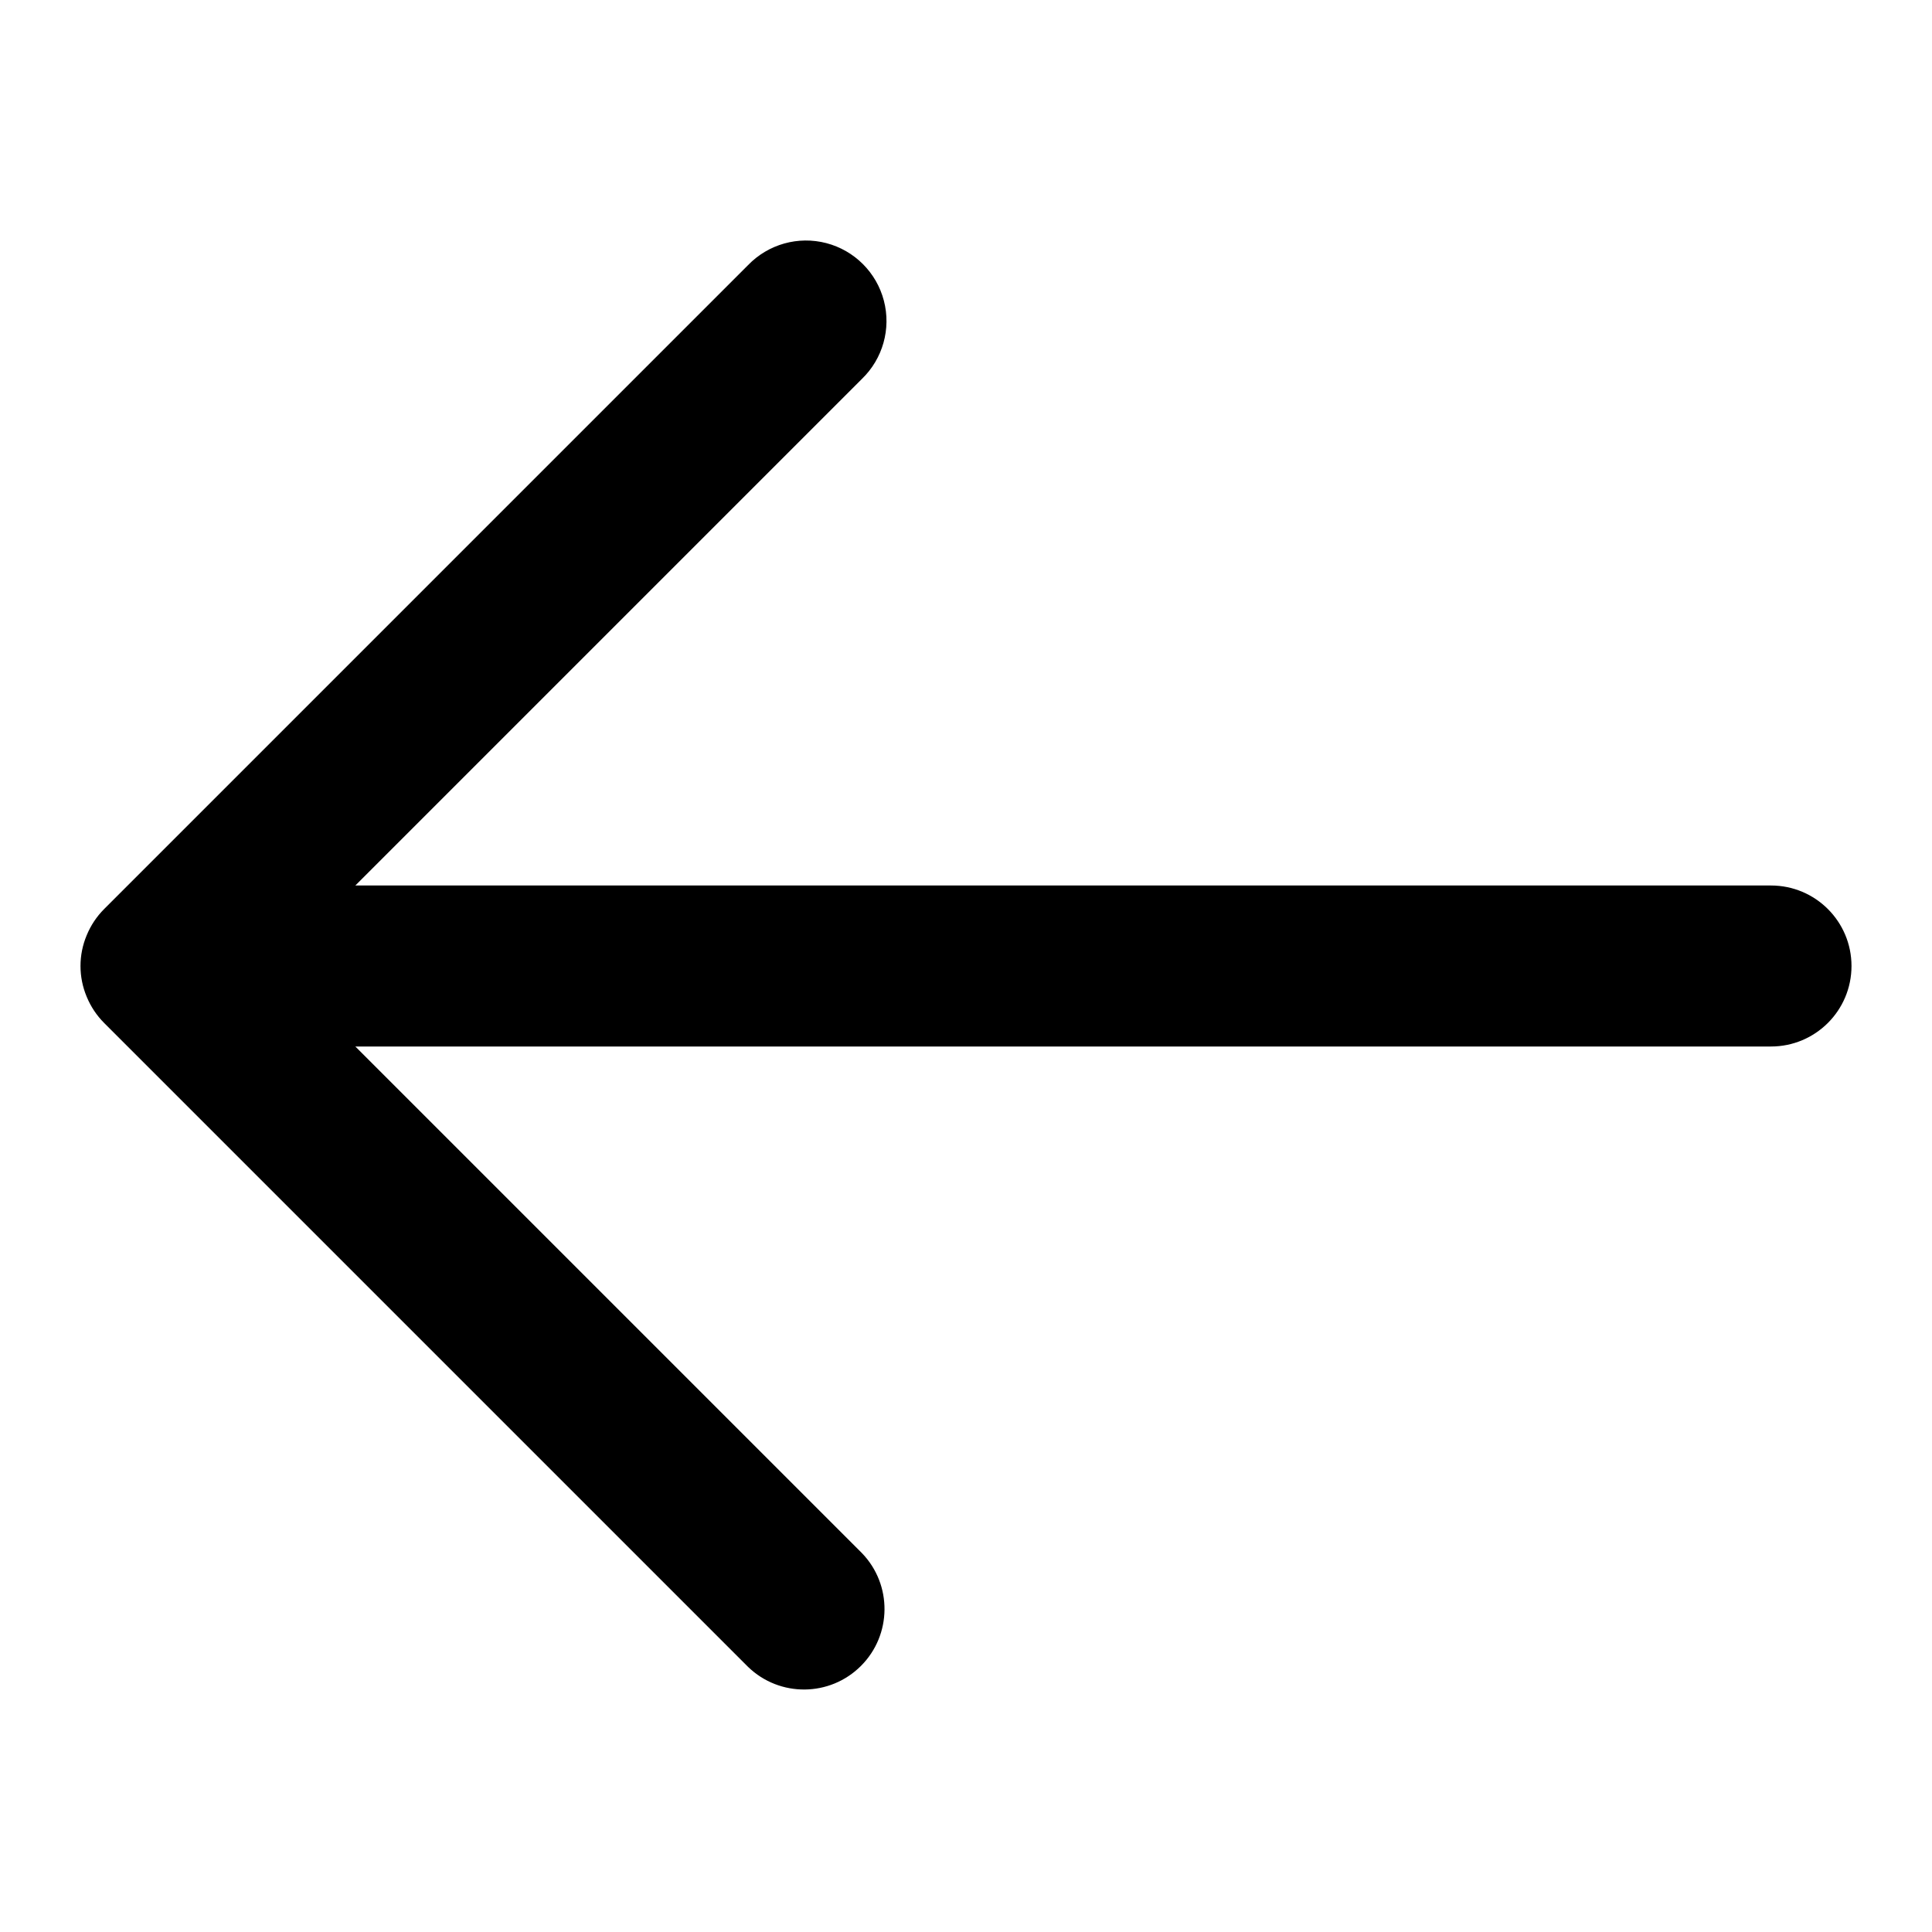
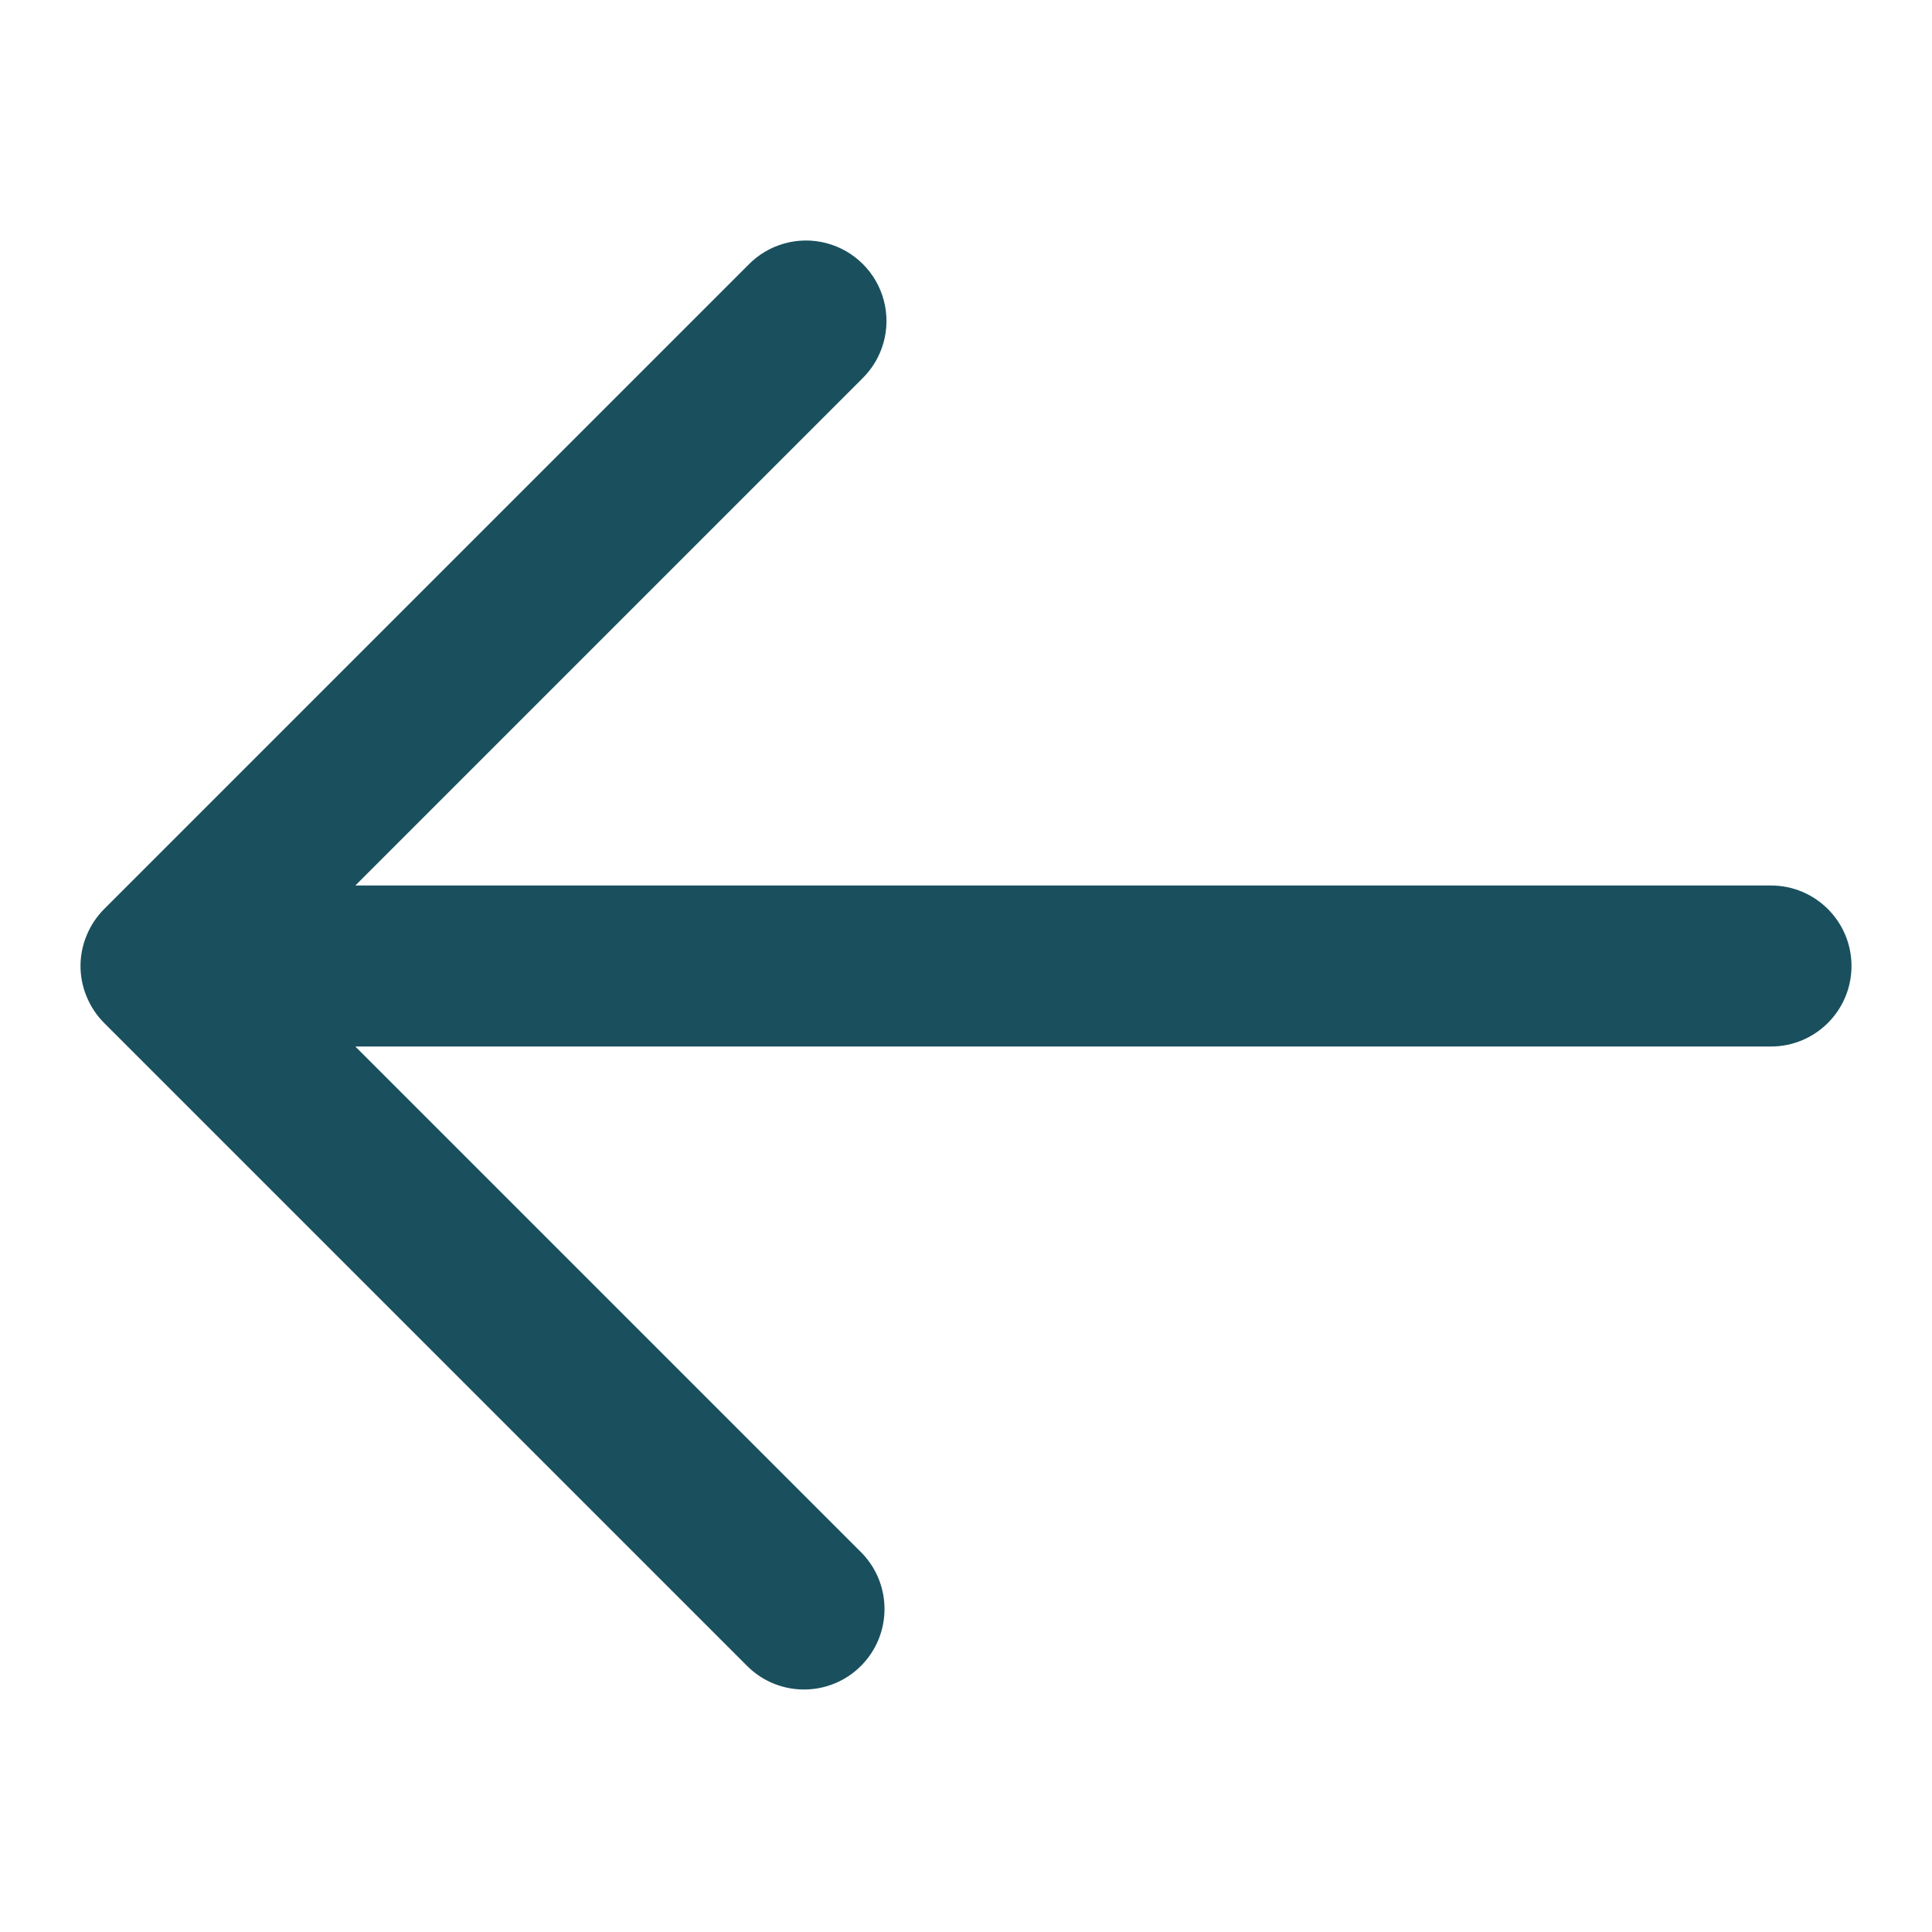
- <svg xmlns="http://www.w3.org/2000/svg" fill="#000000" width="800px" height="800px" viewBox="0 0 24 24">
+ <svg xmlns="http://www.w3.org/2000/svg" fill="#1a505e" width="800px" height="800px" viewBox="0 0 24 24">
  <path d="M1.293,12.707a1,1,0,0,1-.216-.325.986.986,0,0,1,0-.764,1,1,0,0,1,.216-.325l8-8a1,1,0,1,1,1.414,1.414L4.414,11H22a1,1,0,0,1,0,2H4.414l6.293,6.293a1,1,0,0,1-1.414,1.414Z" />
</svg>
